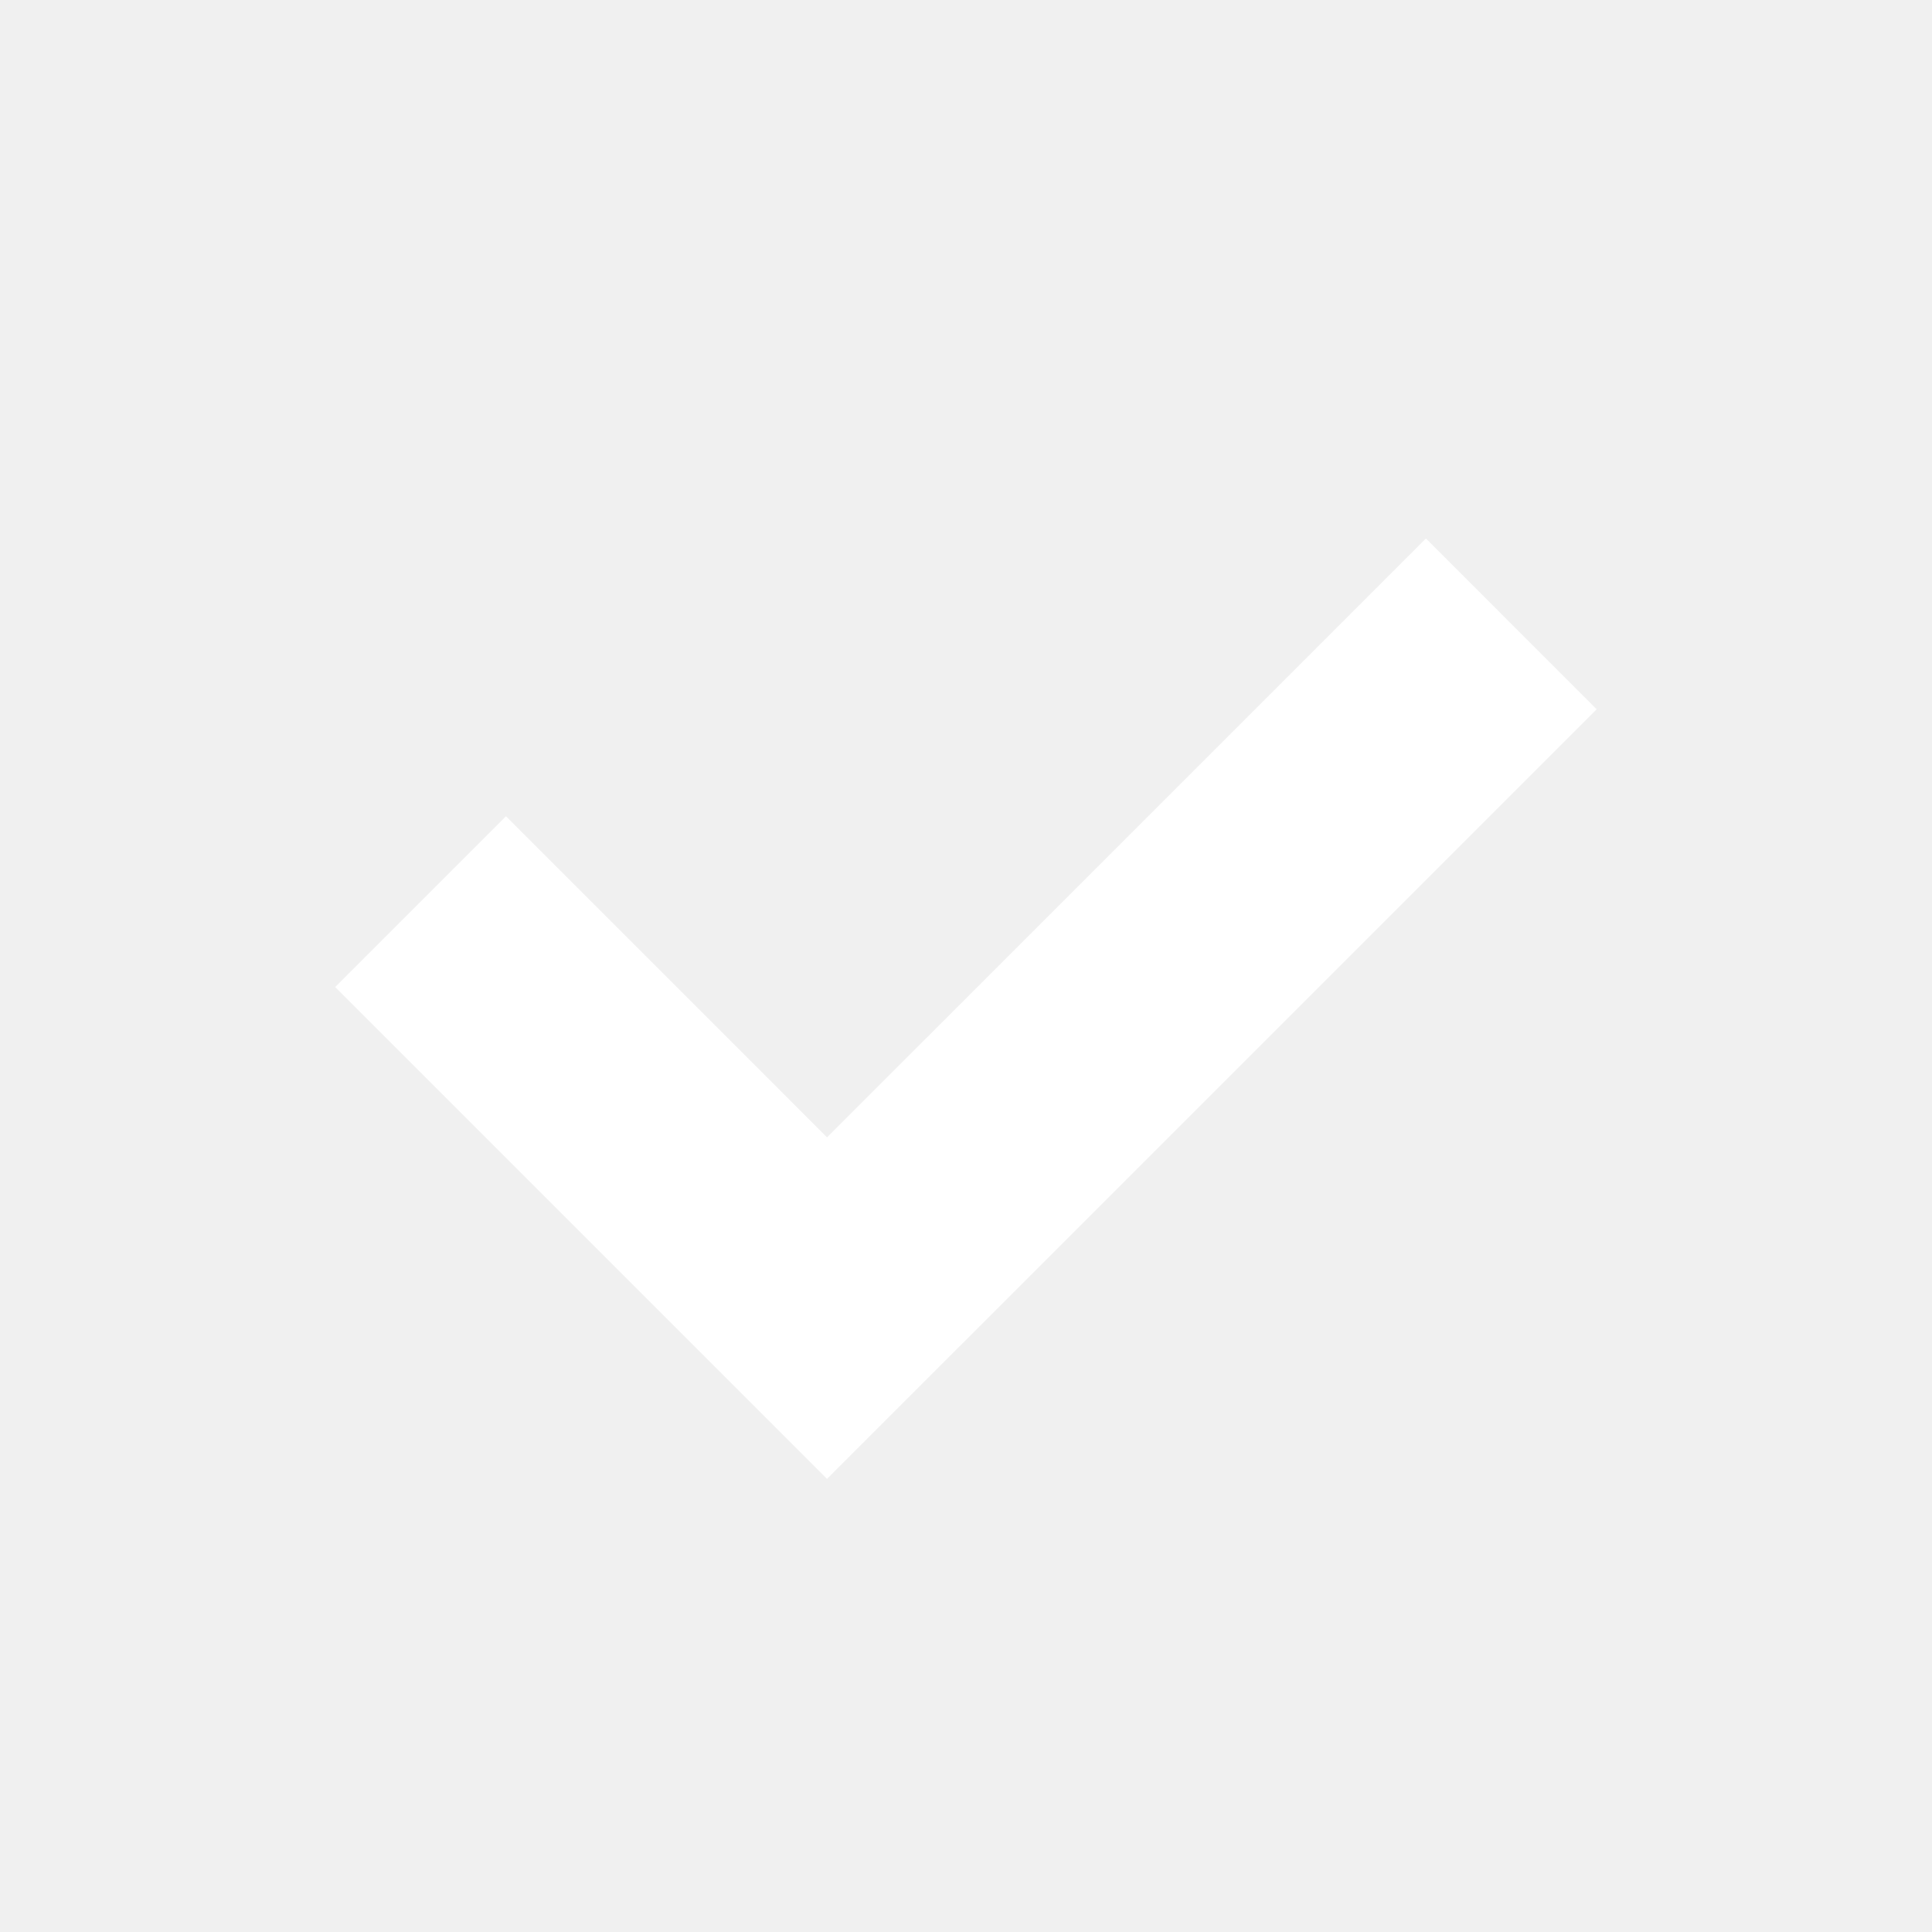
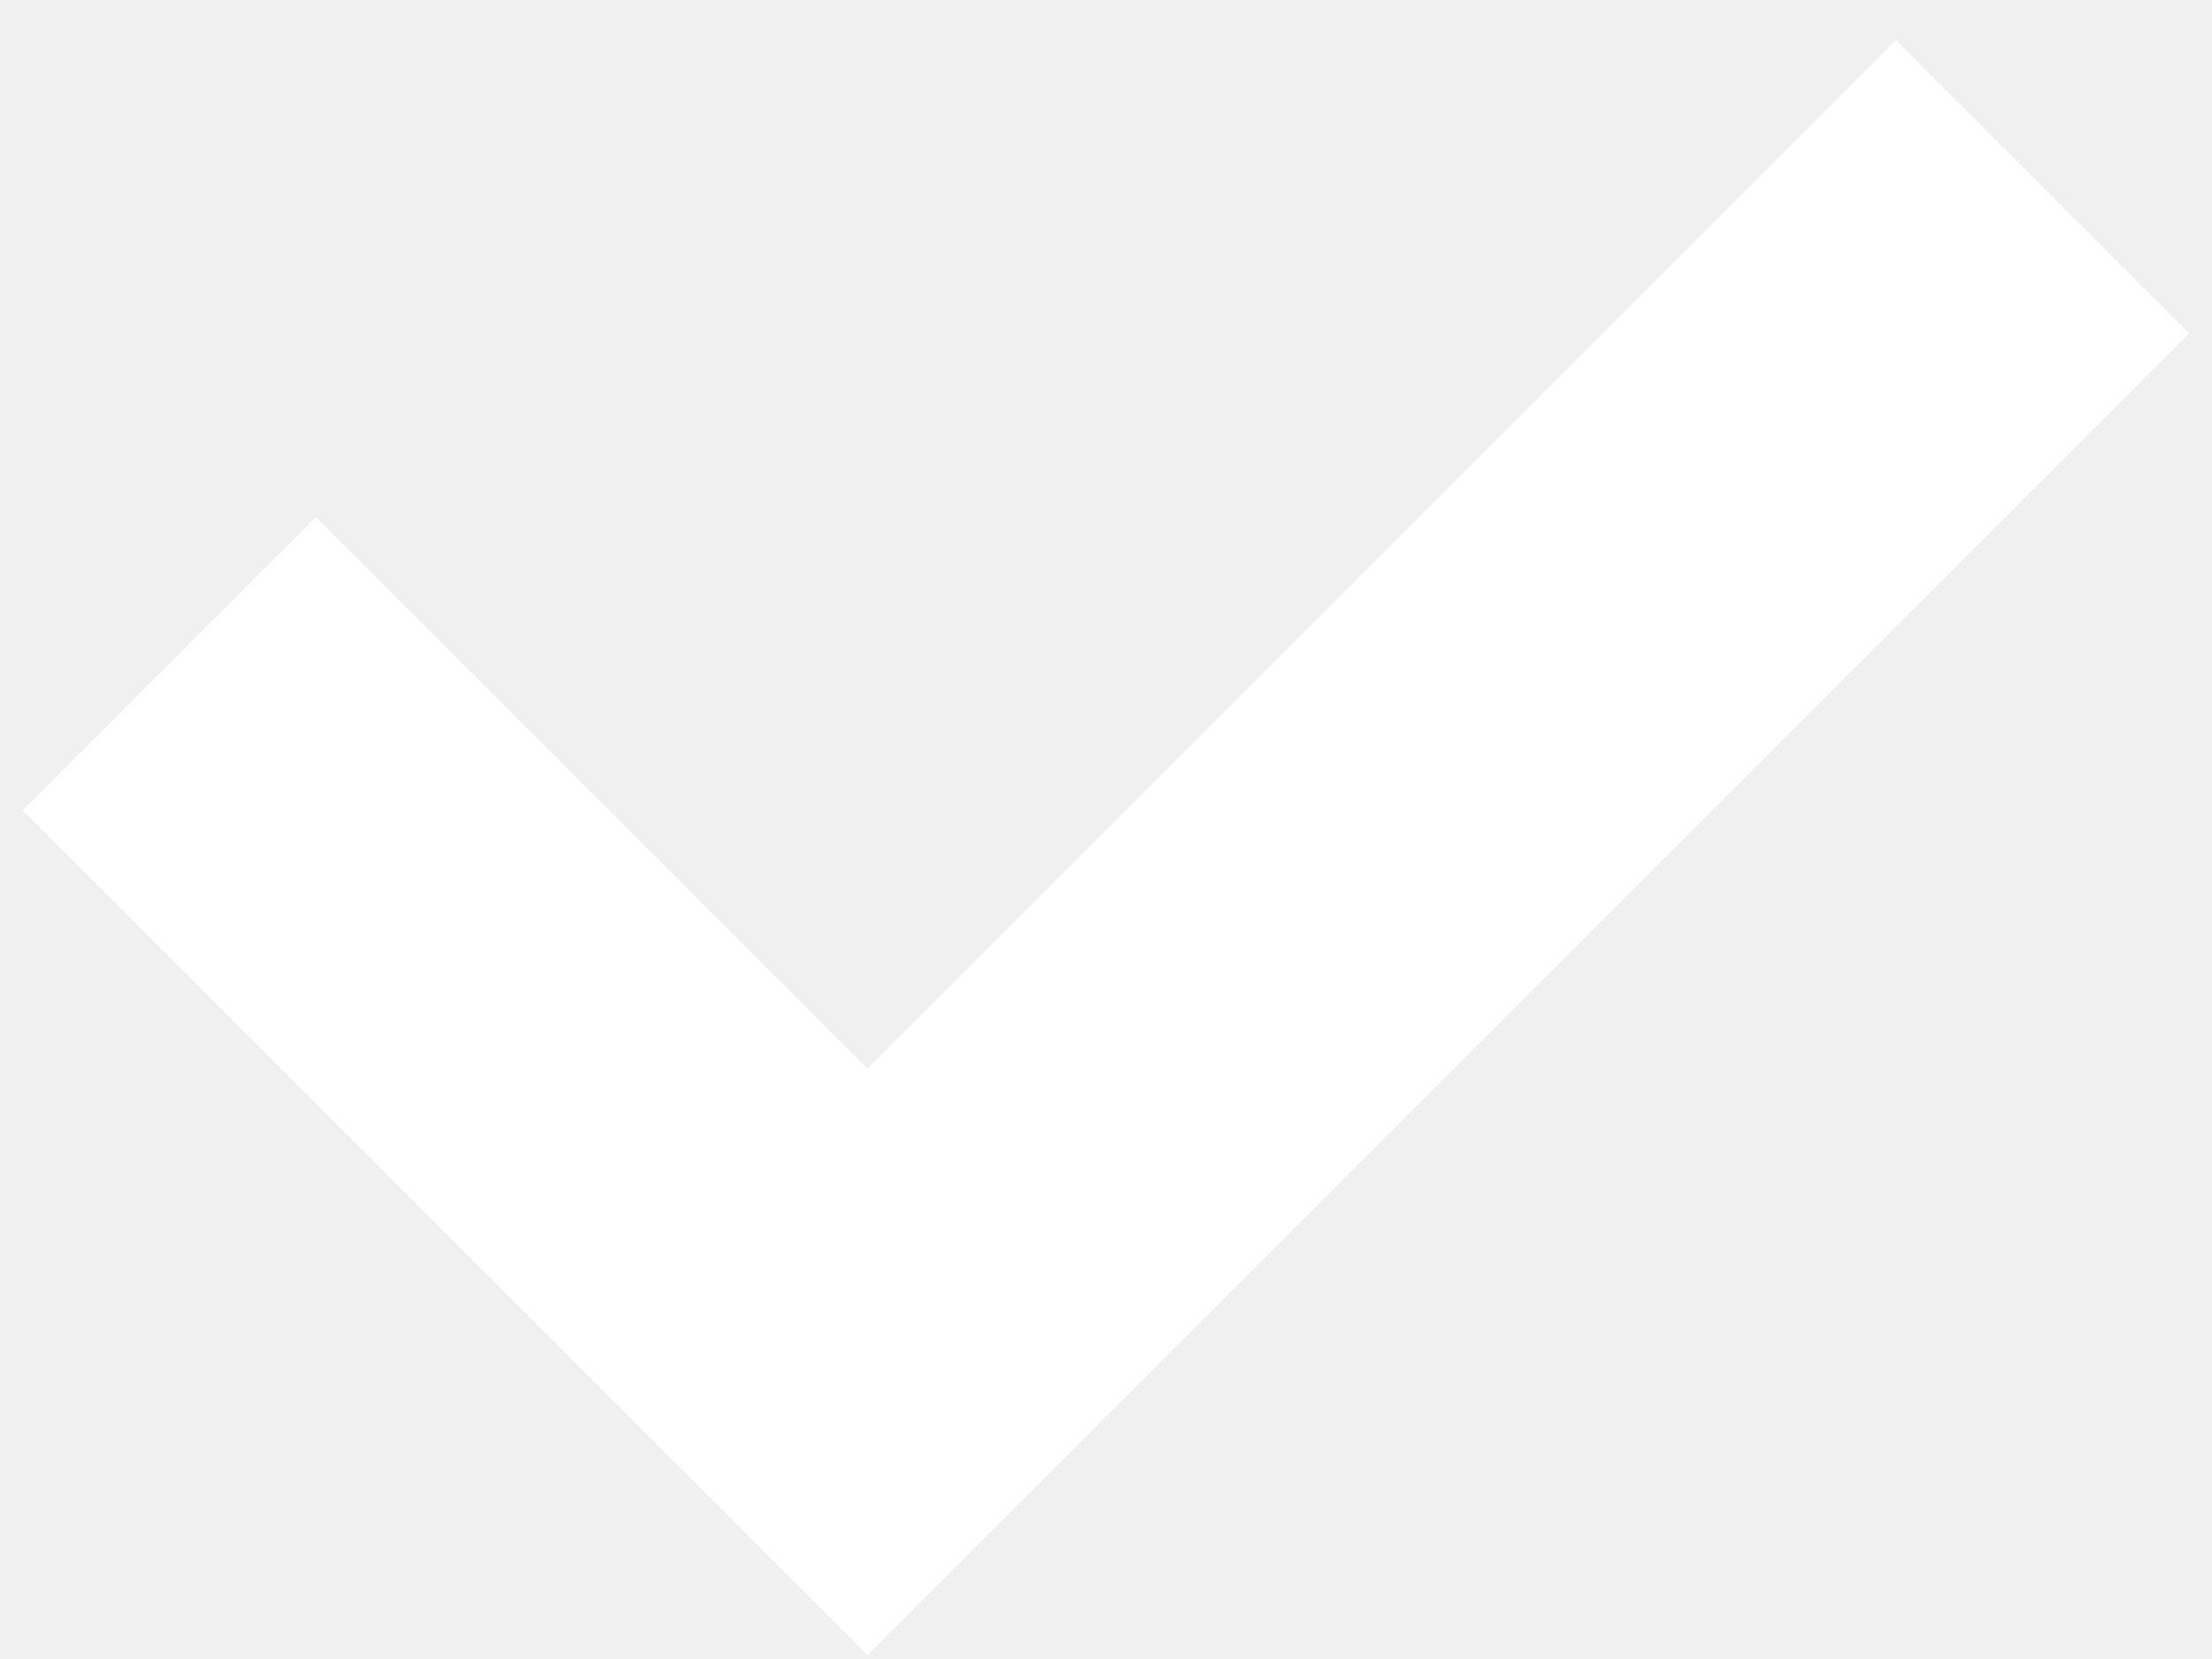
- <svg xmlns="http://www.w3.org/2000/svg" width="30" height="30" viewBox="0 0 30 30" fill="none">
-   <path fill-rule="evenodd" clip-rule="evenodd" d="M12.842 17.661L22.142 8.362L24.793 11.014L12.842 22.964L5.205 15.327L7.857 12.675L12.842 17.661Z" fill="white" />
+ <svg xmlns="http://www.w3.org/2000/svg" width="20" height="15" viewBox="0 0 20 15" fill="none">
+   <path fill-rule="evenodd" clip-rule="evenodd" d="M7.843 9.661L17.142 0.362L19.793 3.013L7.843 14.964L0.205 7.327L2.857 4.675L7.843 9.661Z" fill="white" />
</svg>
